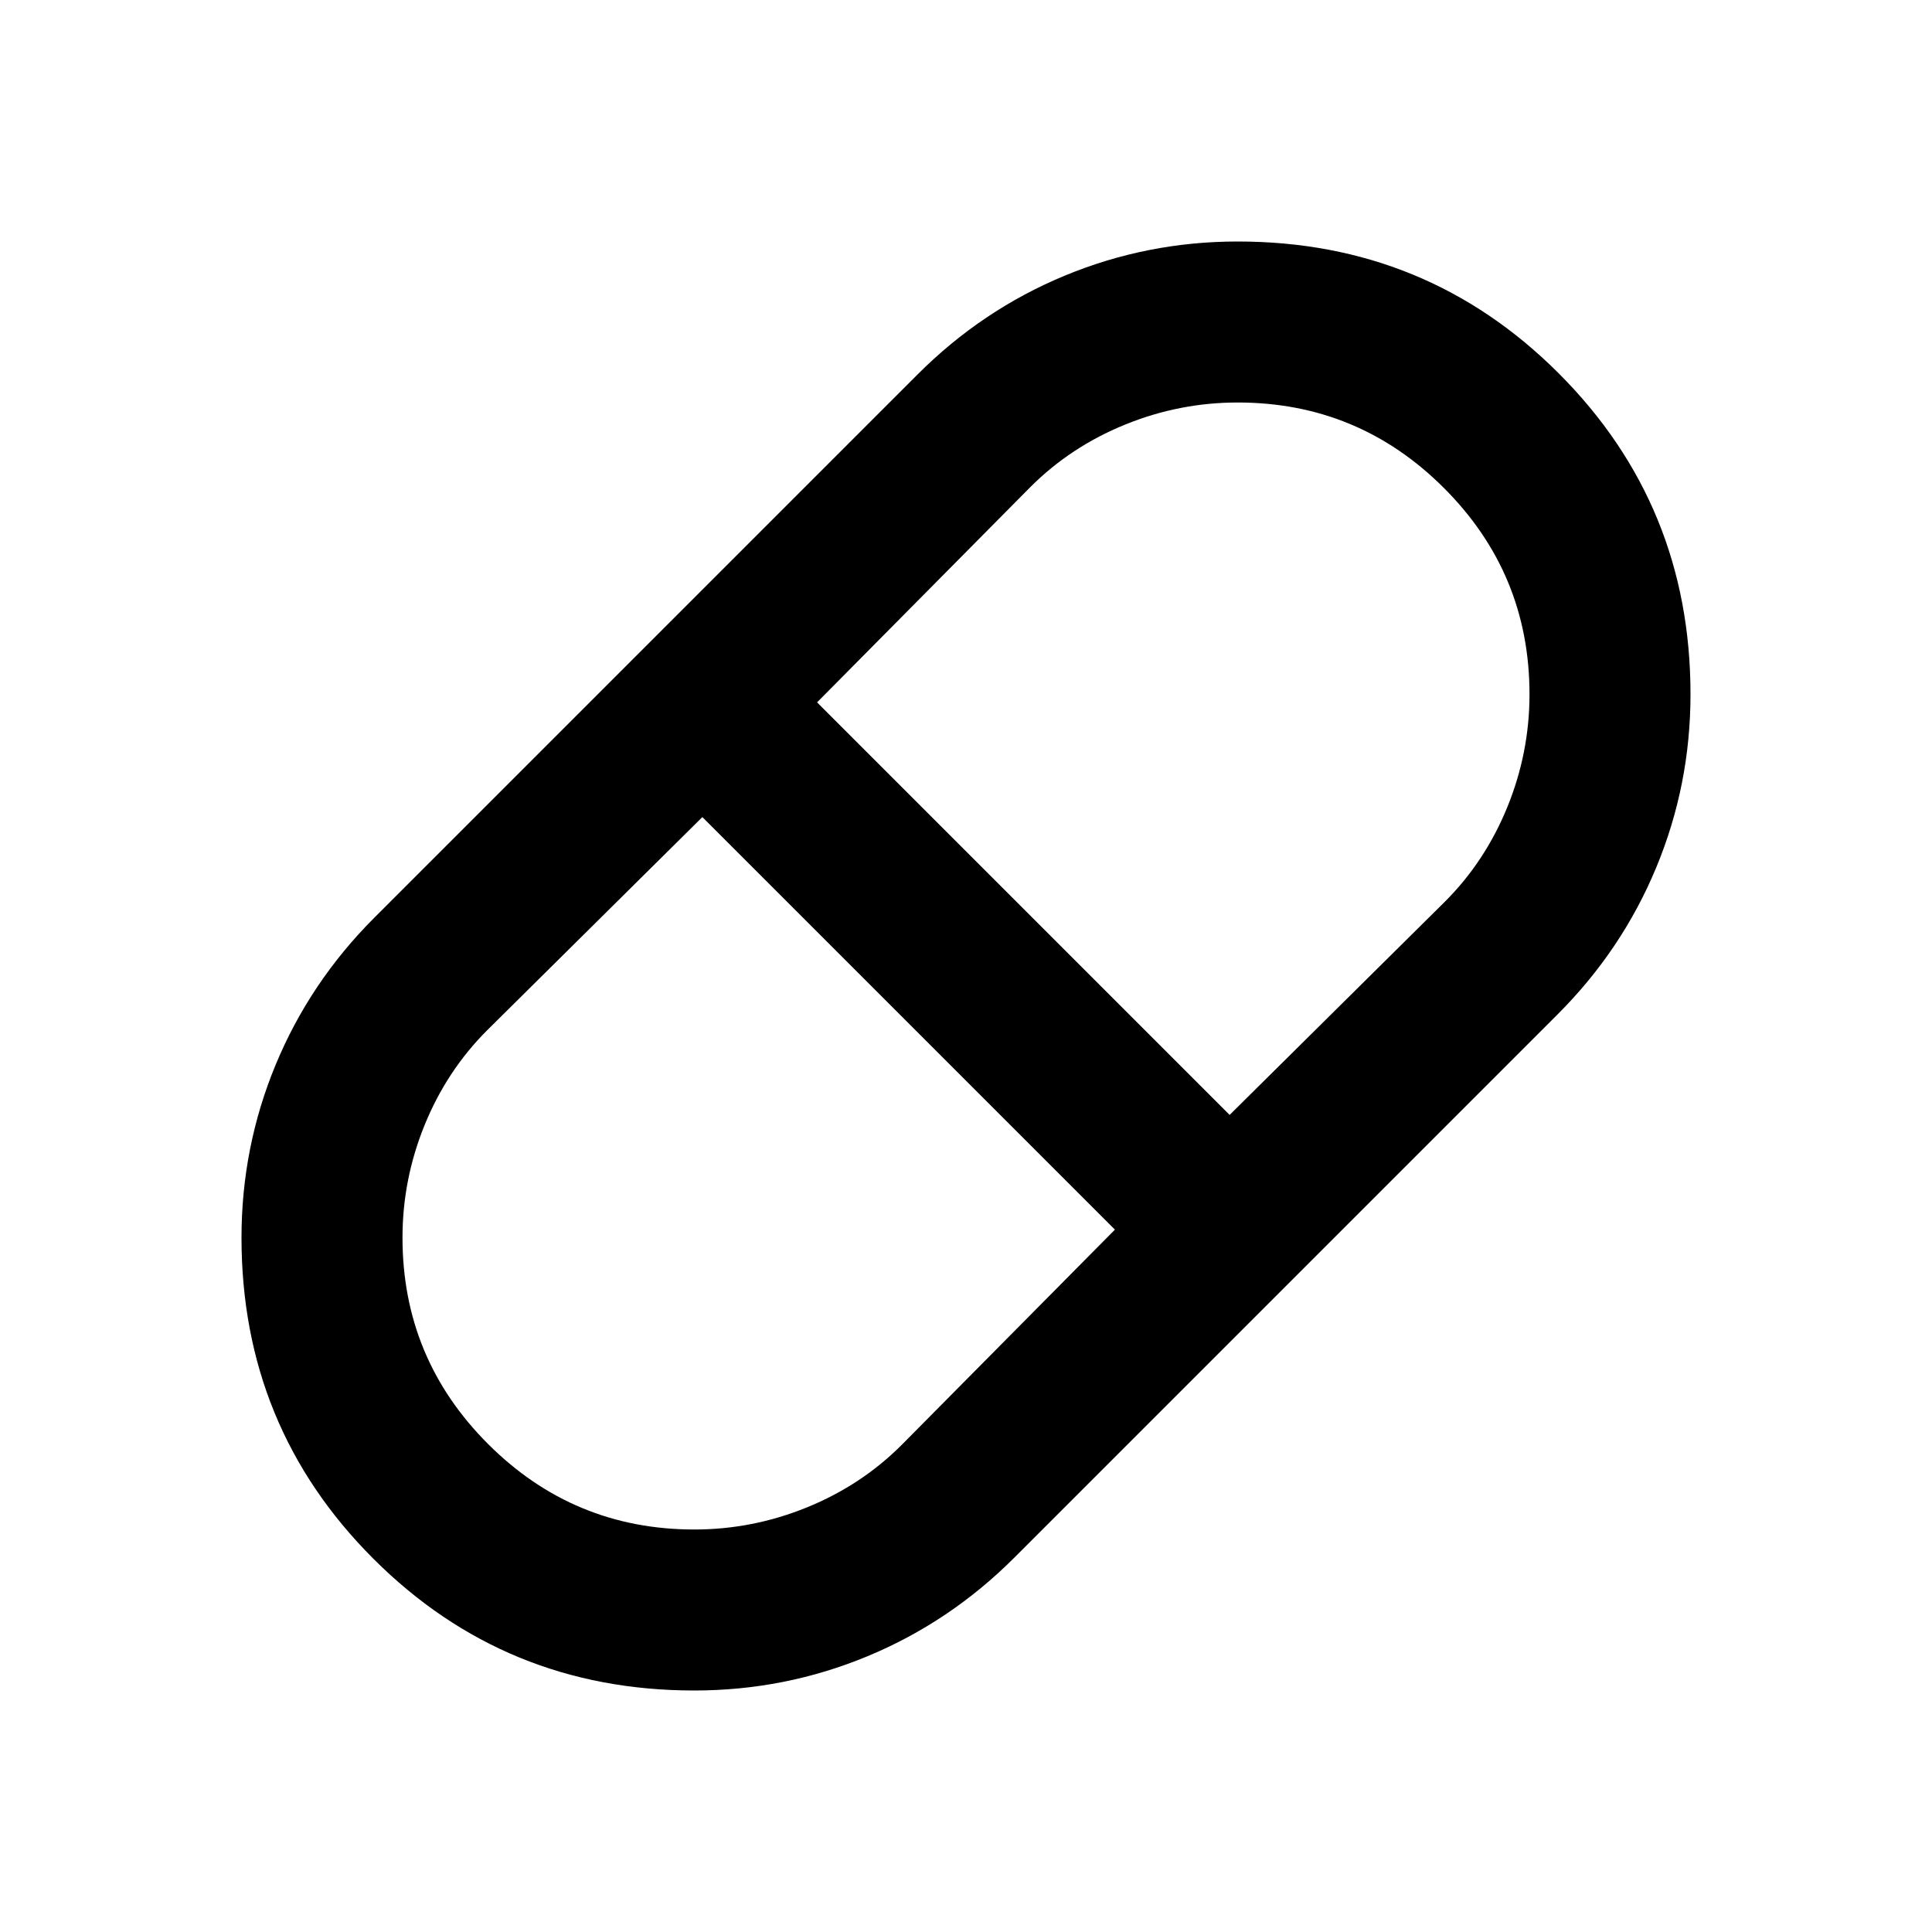
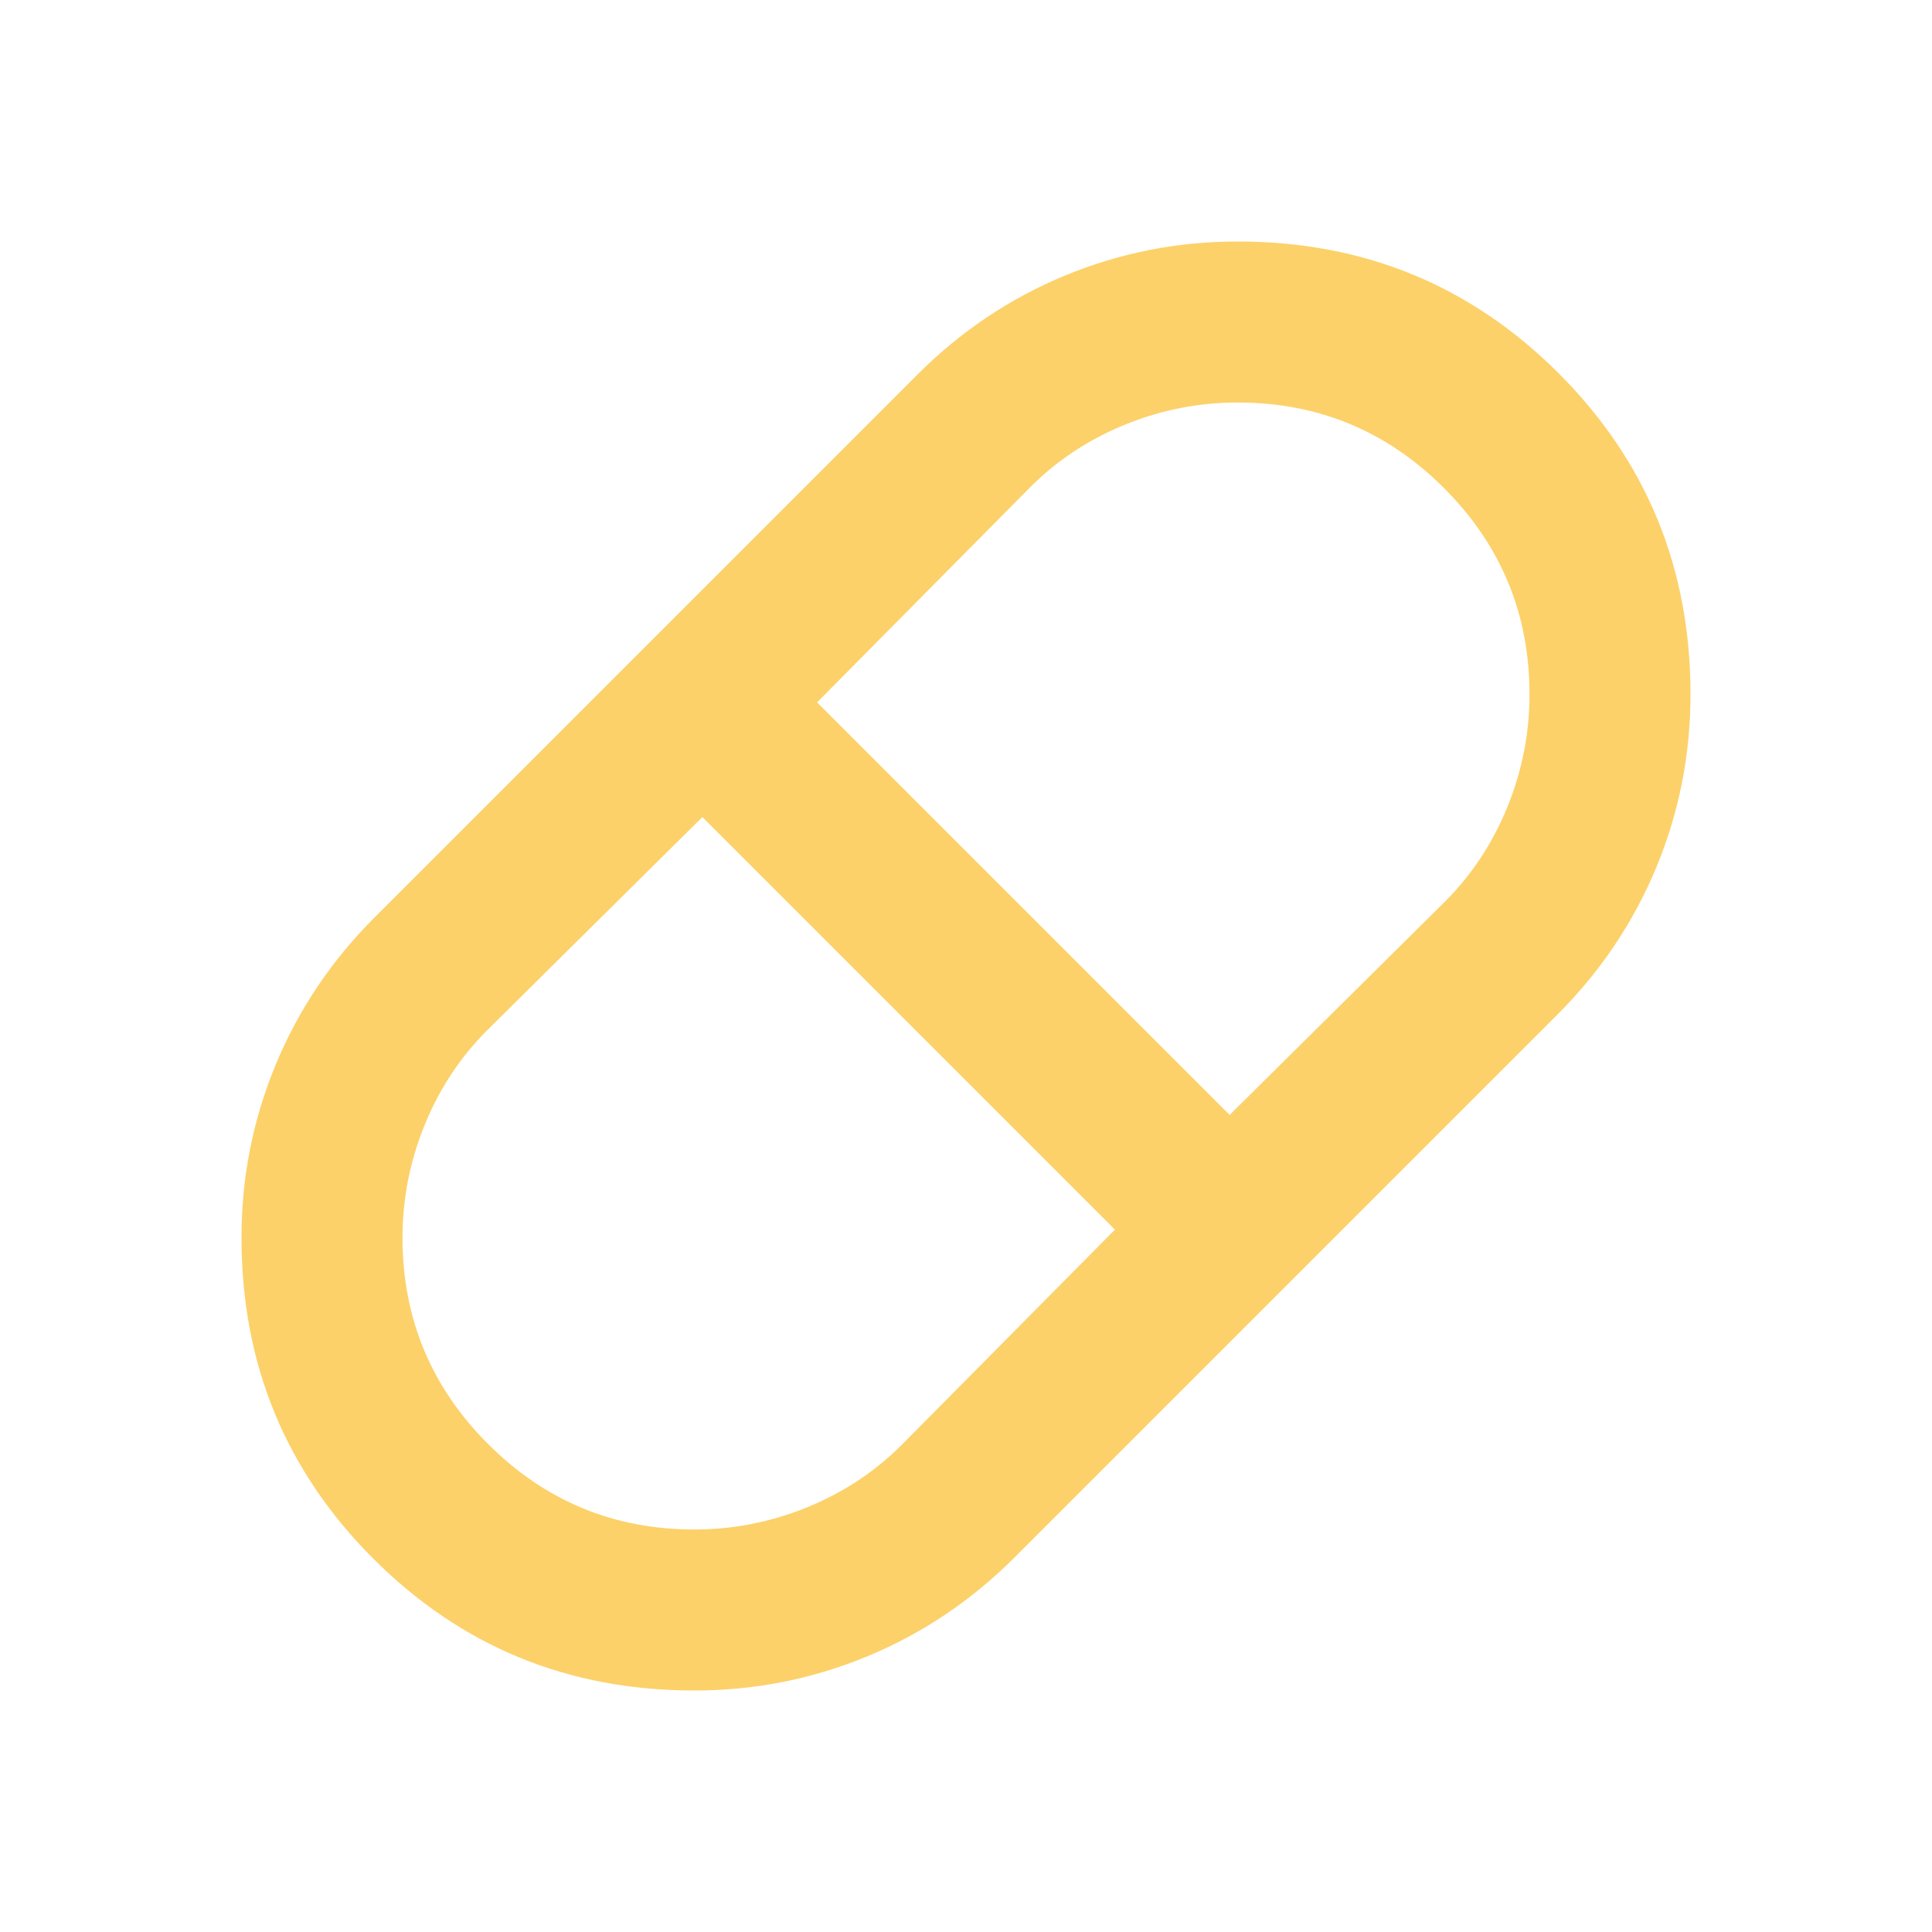
- <svg xmlns="http://www.w3.org/2000/svg" height="24" viewBox="0 -960 960 960" width="24">
+ <svg xmlns="http://www.w3.org/2000/svg" fill="#FCD169" height="24" viewBox="0 -960 960 960" width="24">
  <path d="M345-120q-94 0-159.5-65.5T120-345q0-45 17-86t49-73l270-270q32-32 73-49t86-17q94 0 159.5 65.5T840-615q0 45-17 86t-49 73L504-186q-32 32-73 49t-86 17Zm266-286 107-106q20-20 31-47t11-56q0-60-42.5-102.5T615-760q-29 0-56 11t-47 31L406-611l205 205ZM345-200q29 0 56-11t47-31l106-107-205-205-107 106q-20 20-31 47t-11 56q0 60 42.5 102.5T345-200Z" />
</svg>
